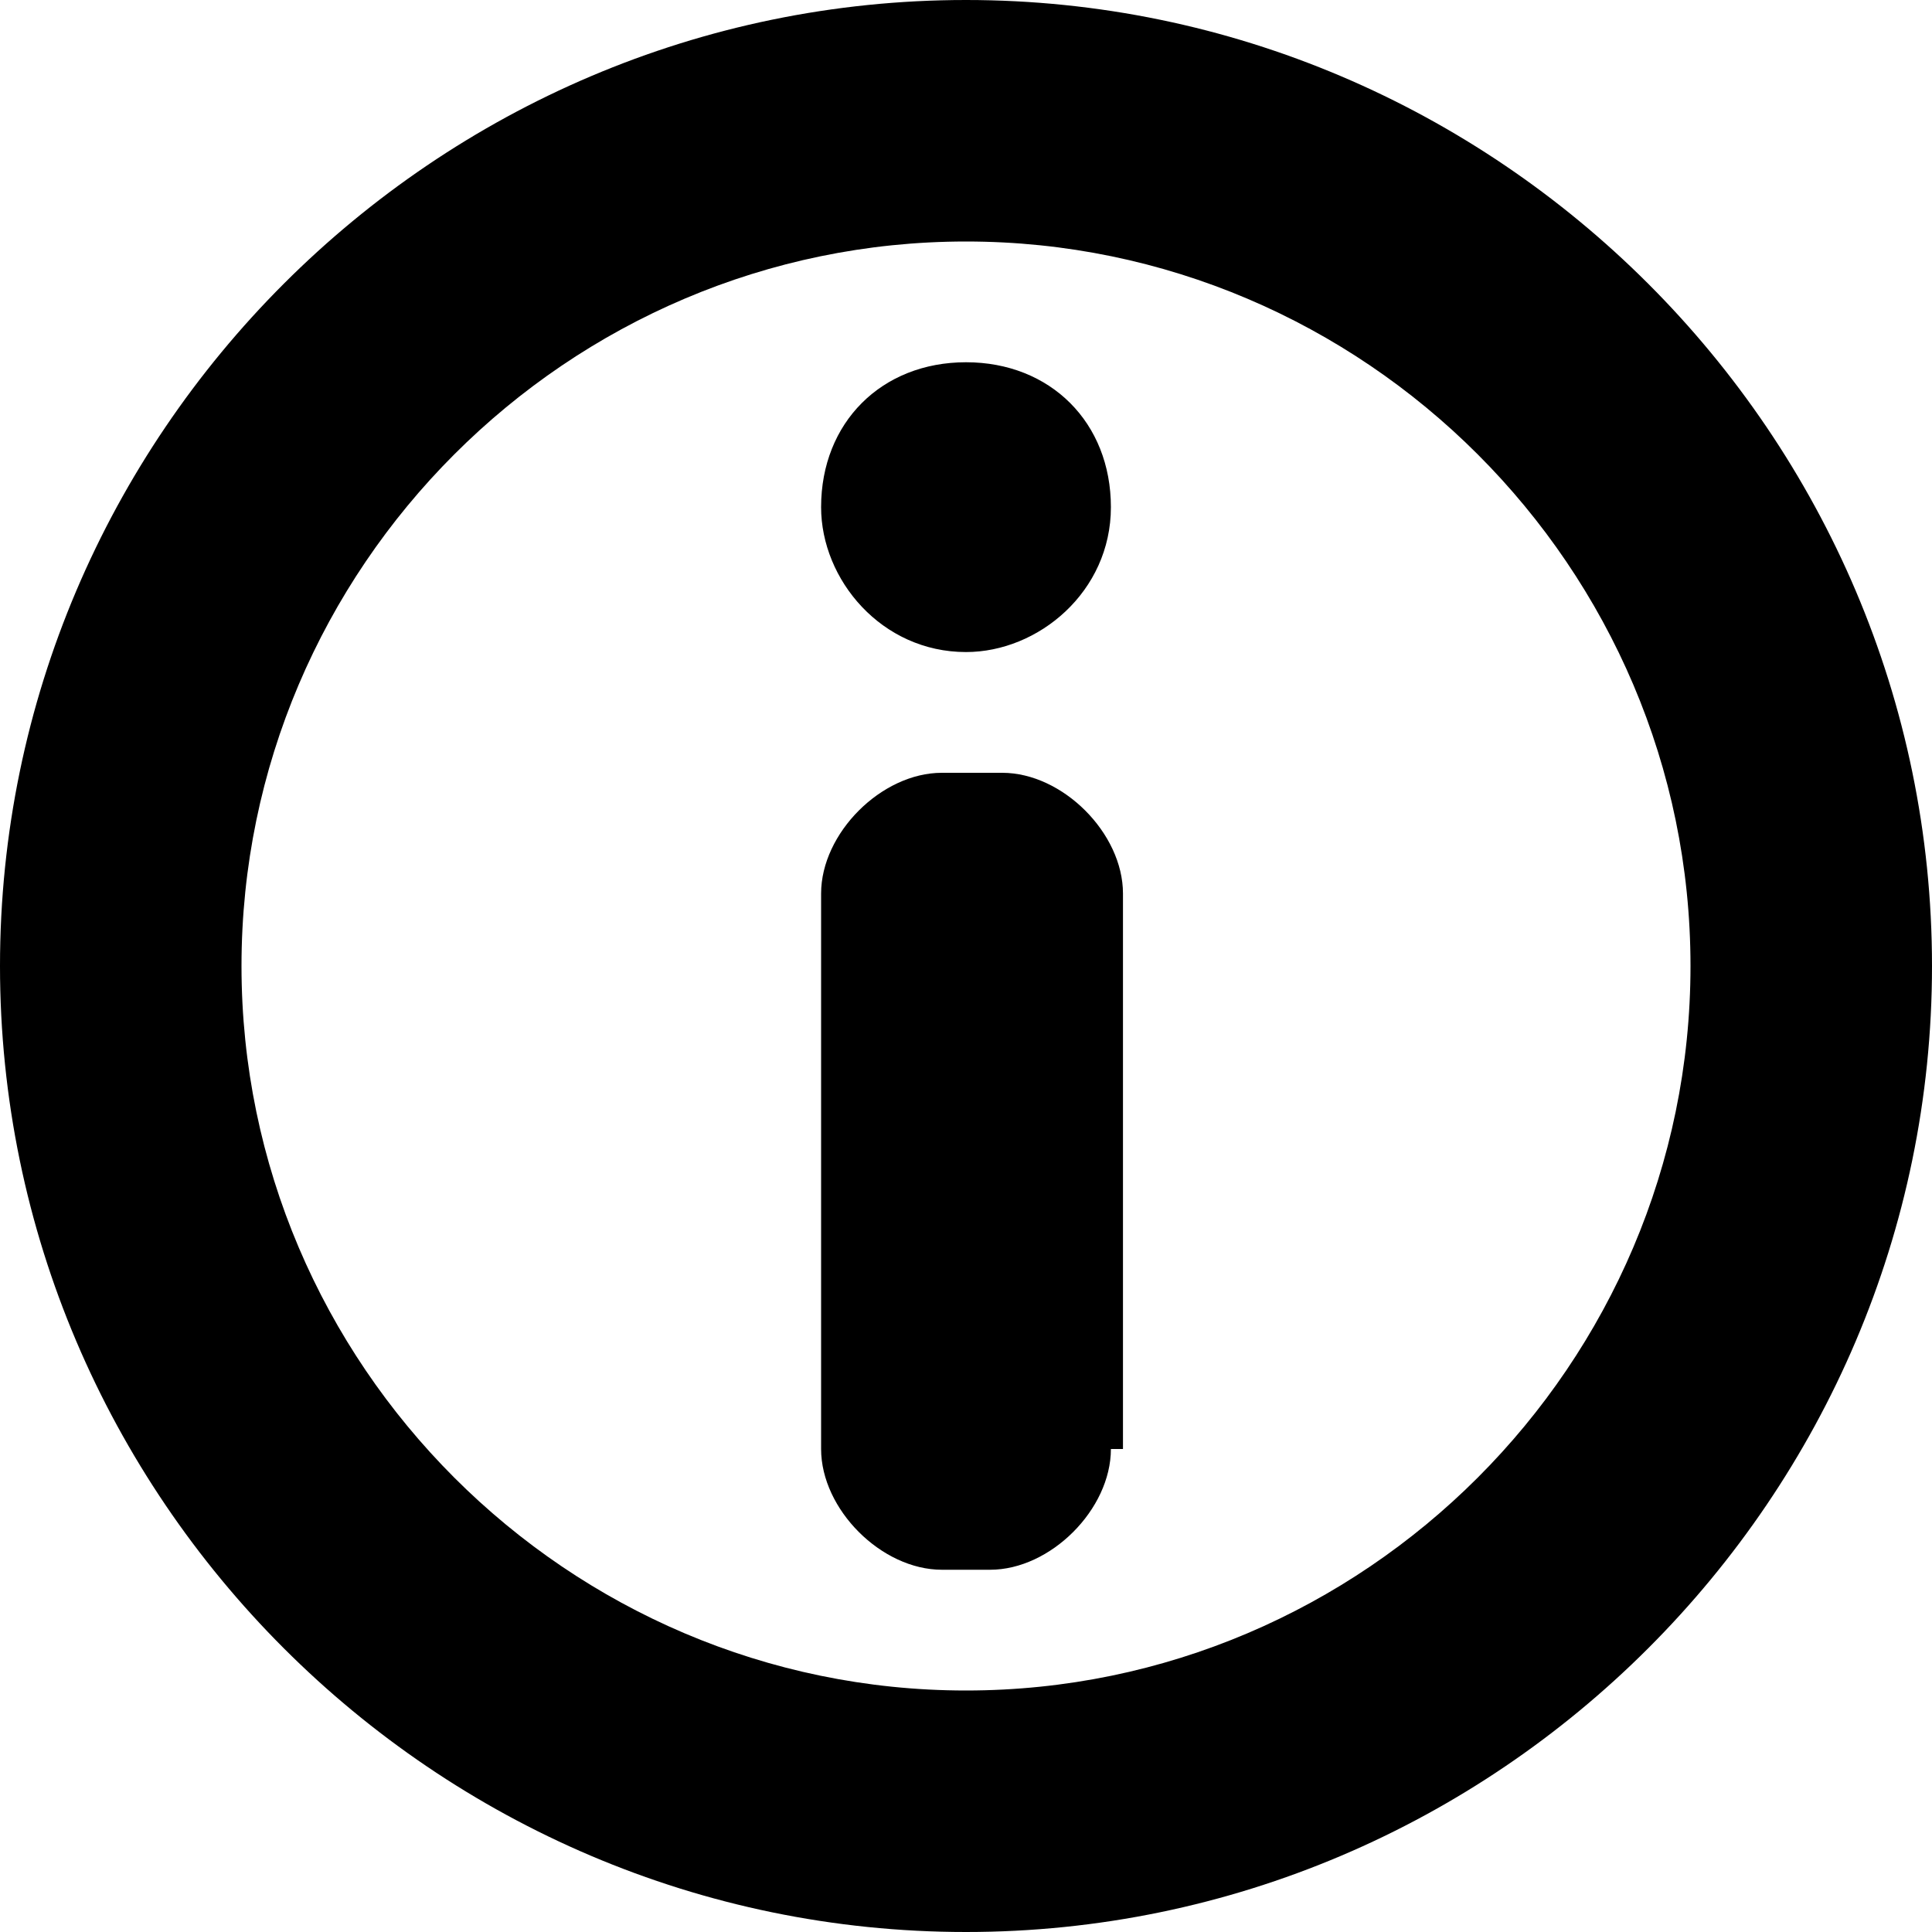
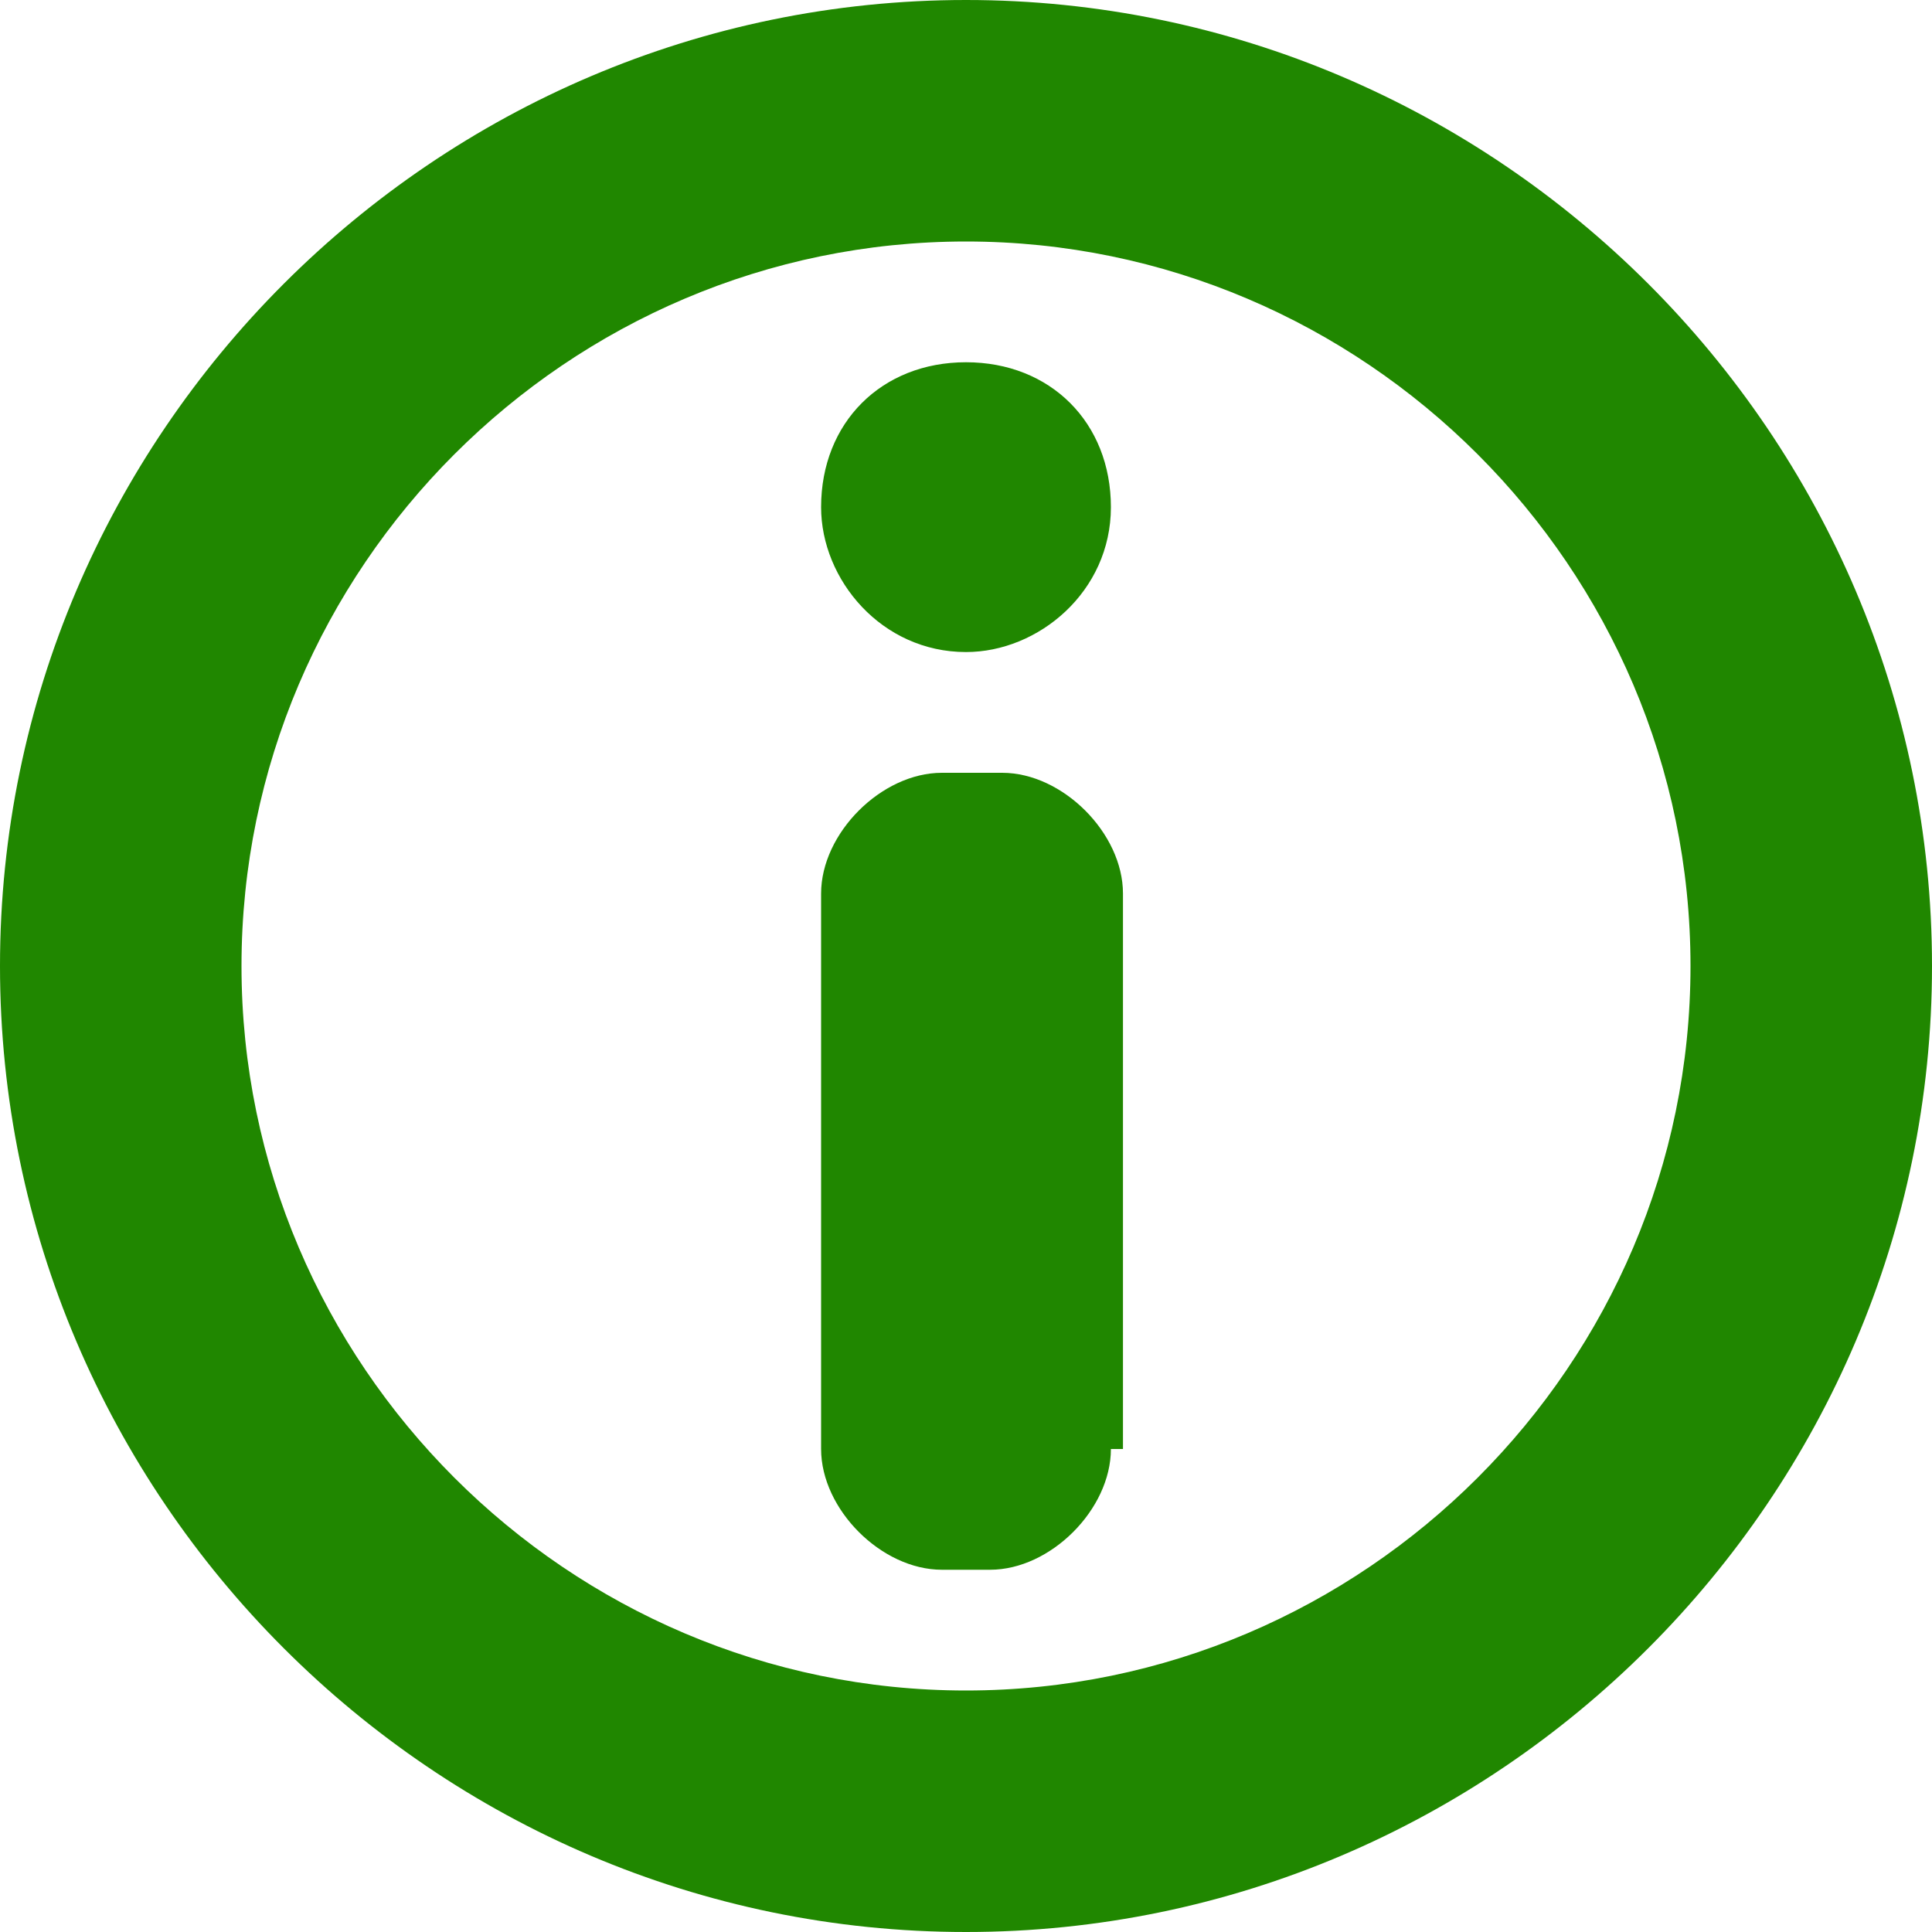
<svg xmlns="http://www.w3.org/2000/svg" width="16" height="16" viewBox="0 0 16 16" preserveAspectRatio="xMinYMid meet" overflow="visible">
-   <path d="M8 0c-4.4 0-8 3.6-8 8s3.6 8 8 8 8-3.6 8-8-3.6-8-8-8zm0 14c-3.3 0-6-2.7-6-6s2.7-6 6-6 6 2.7 6 6-2.7 6-6 6zm1.2-2c0 .5-.5 1-1 1h-.4c-.5 0-1-.5-1-1v-4.6c0-.5.5-1 1-1h.5c.5 0 1 .5 1 1v4.6zm0-7.8c0 .7-.6 1.2-1.2 1.2-.7 0-1.2-.6-1.2-1.2 0-.7.5-1.2 1.2-1.2s1.2.5 1.2 1.2z" />
+   <path d="M8 0c-4.4 0-8 3.6-8 8s3.6 8 8 8 8-3.6 8-8-3.6-8-8-8zm0 14c-3.3 0-6-2.7-6-6s2.7-6 6-6 6 2.7 6 6-2.7 6-6 6zm1.2-2c0 .5-.5 1-1 1h-.4c-.5 0-1-.5-1-1v-4.6c0-.5.5-1 1-1h.5c.5 0 1 .5 1 1v4.6zm0-7.8c0 .7-.6 1.2-1.2 1.2-.7 0-1.2-.6-1.2-1.2 0-.7.5-1.2 1.2-1.2s1.2.5 1.2 1.2z" fill="#208700" />
</svg>
